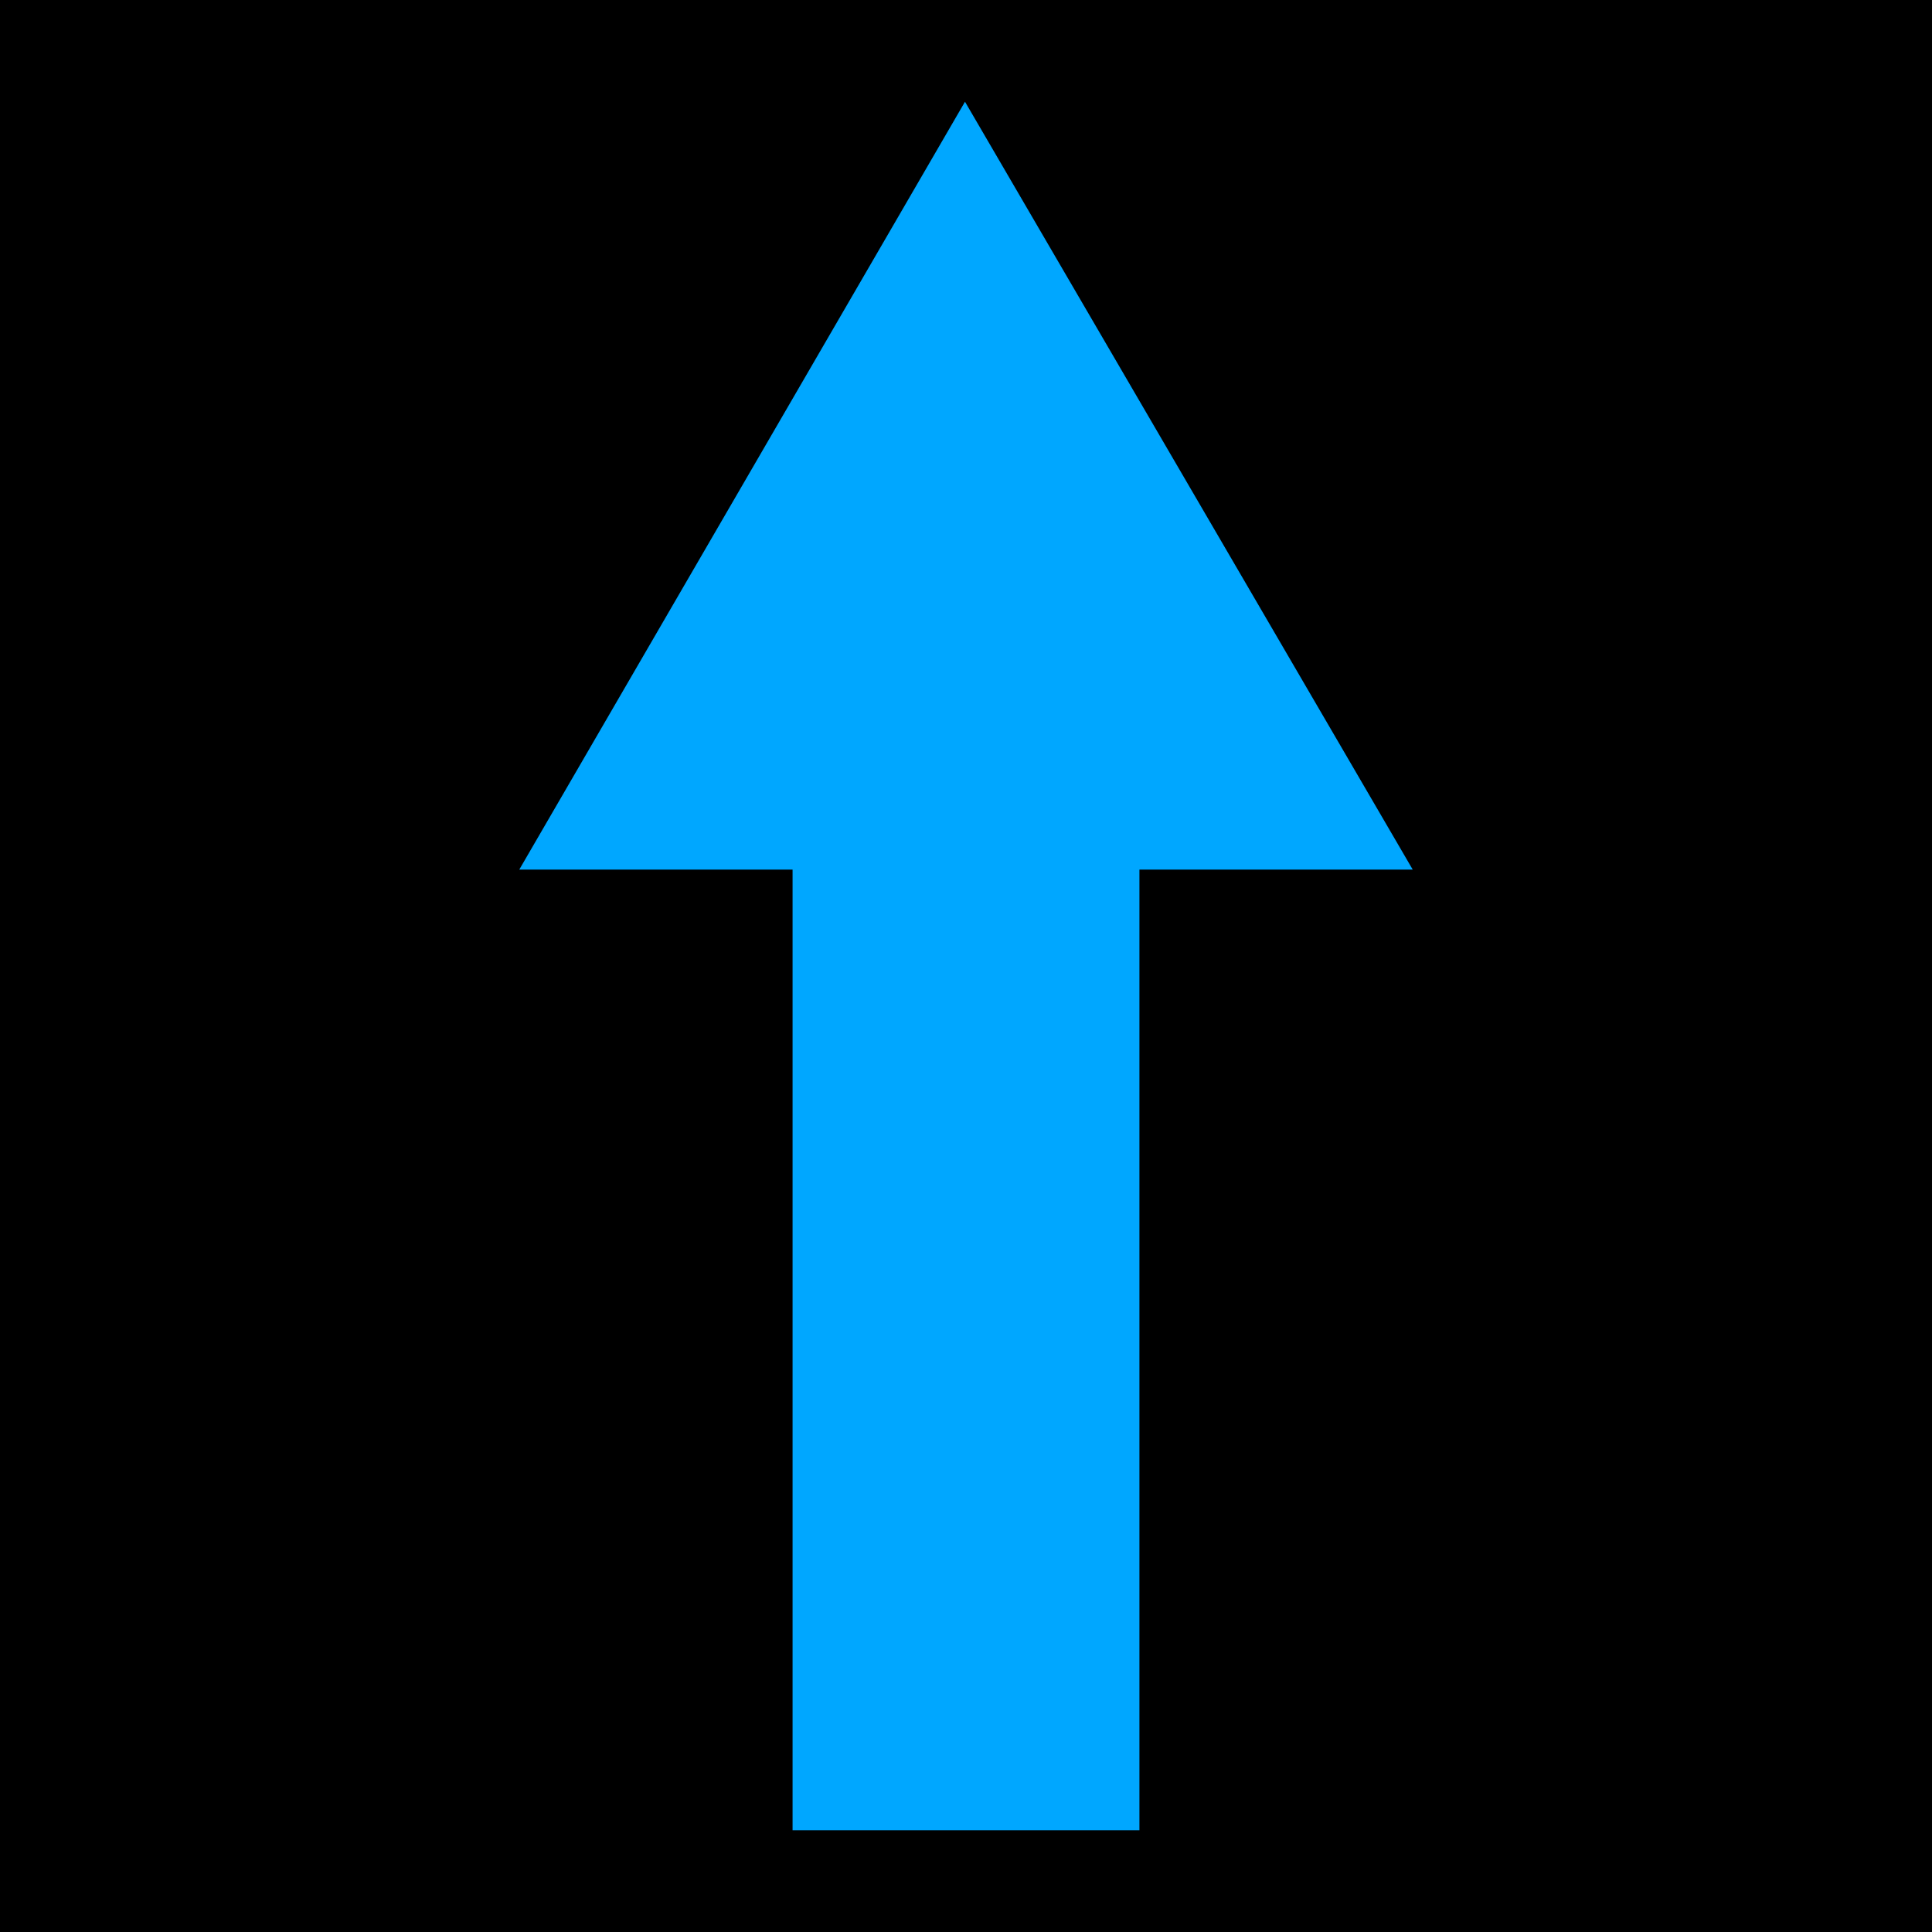
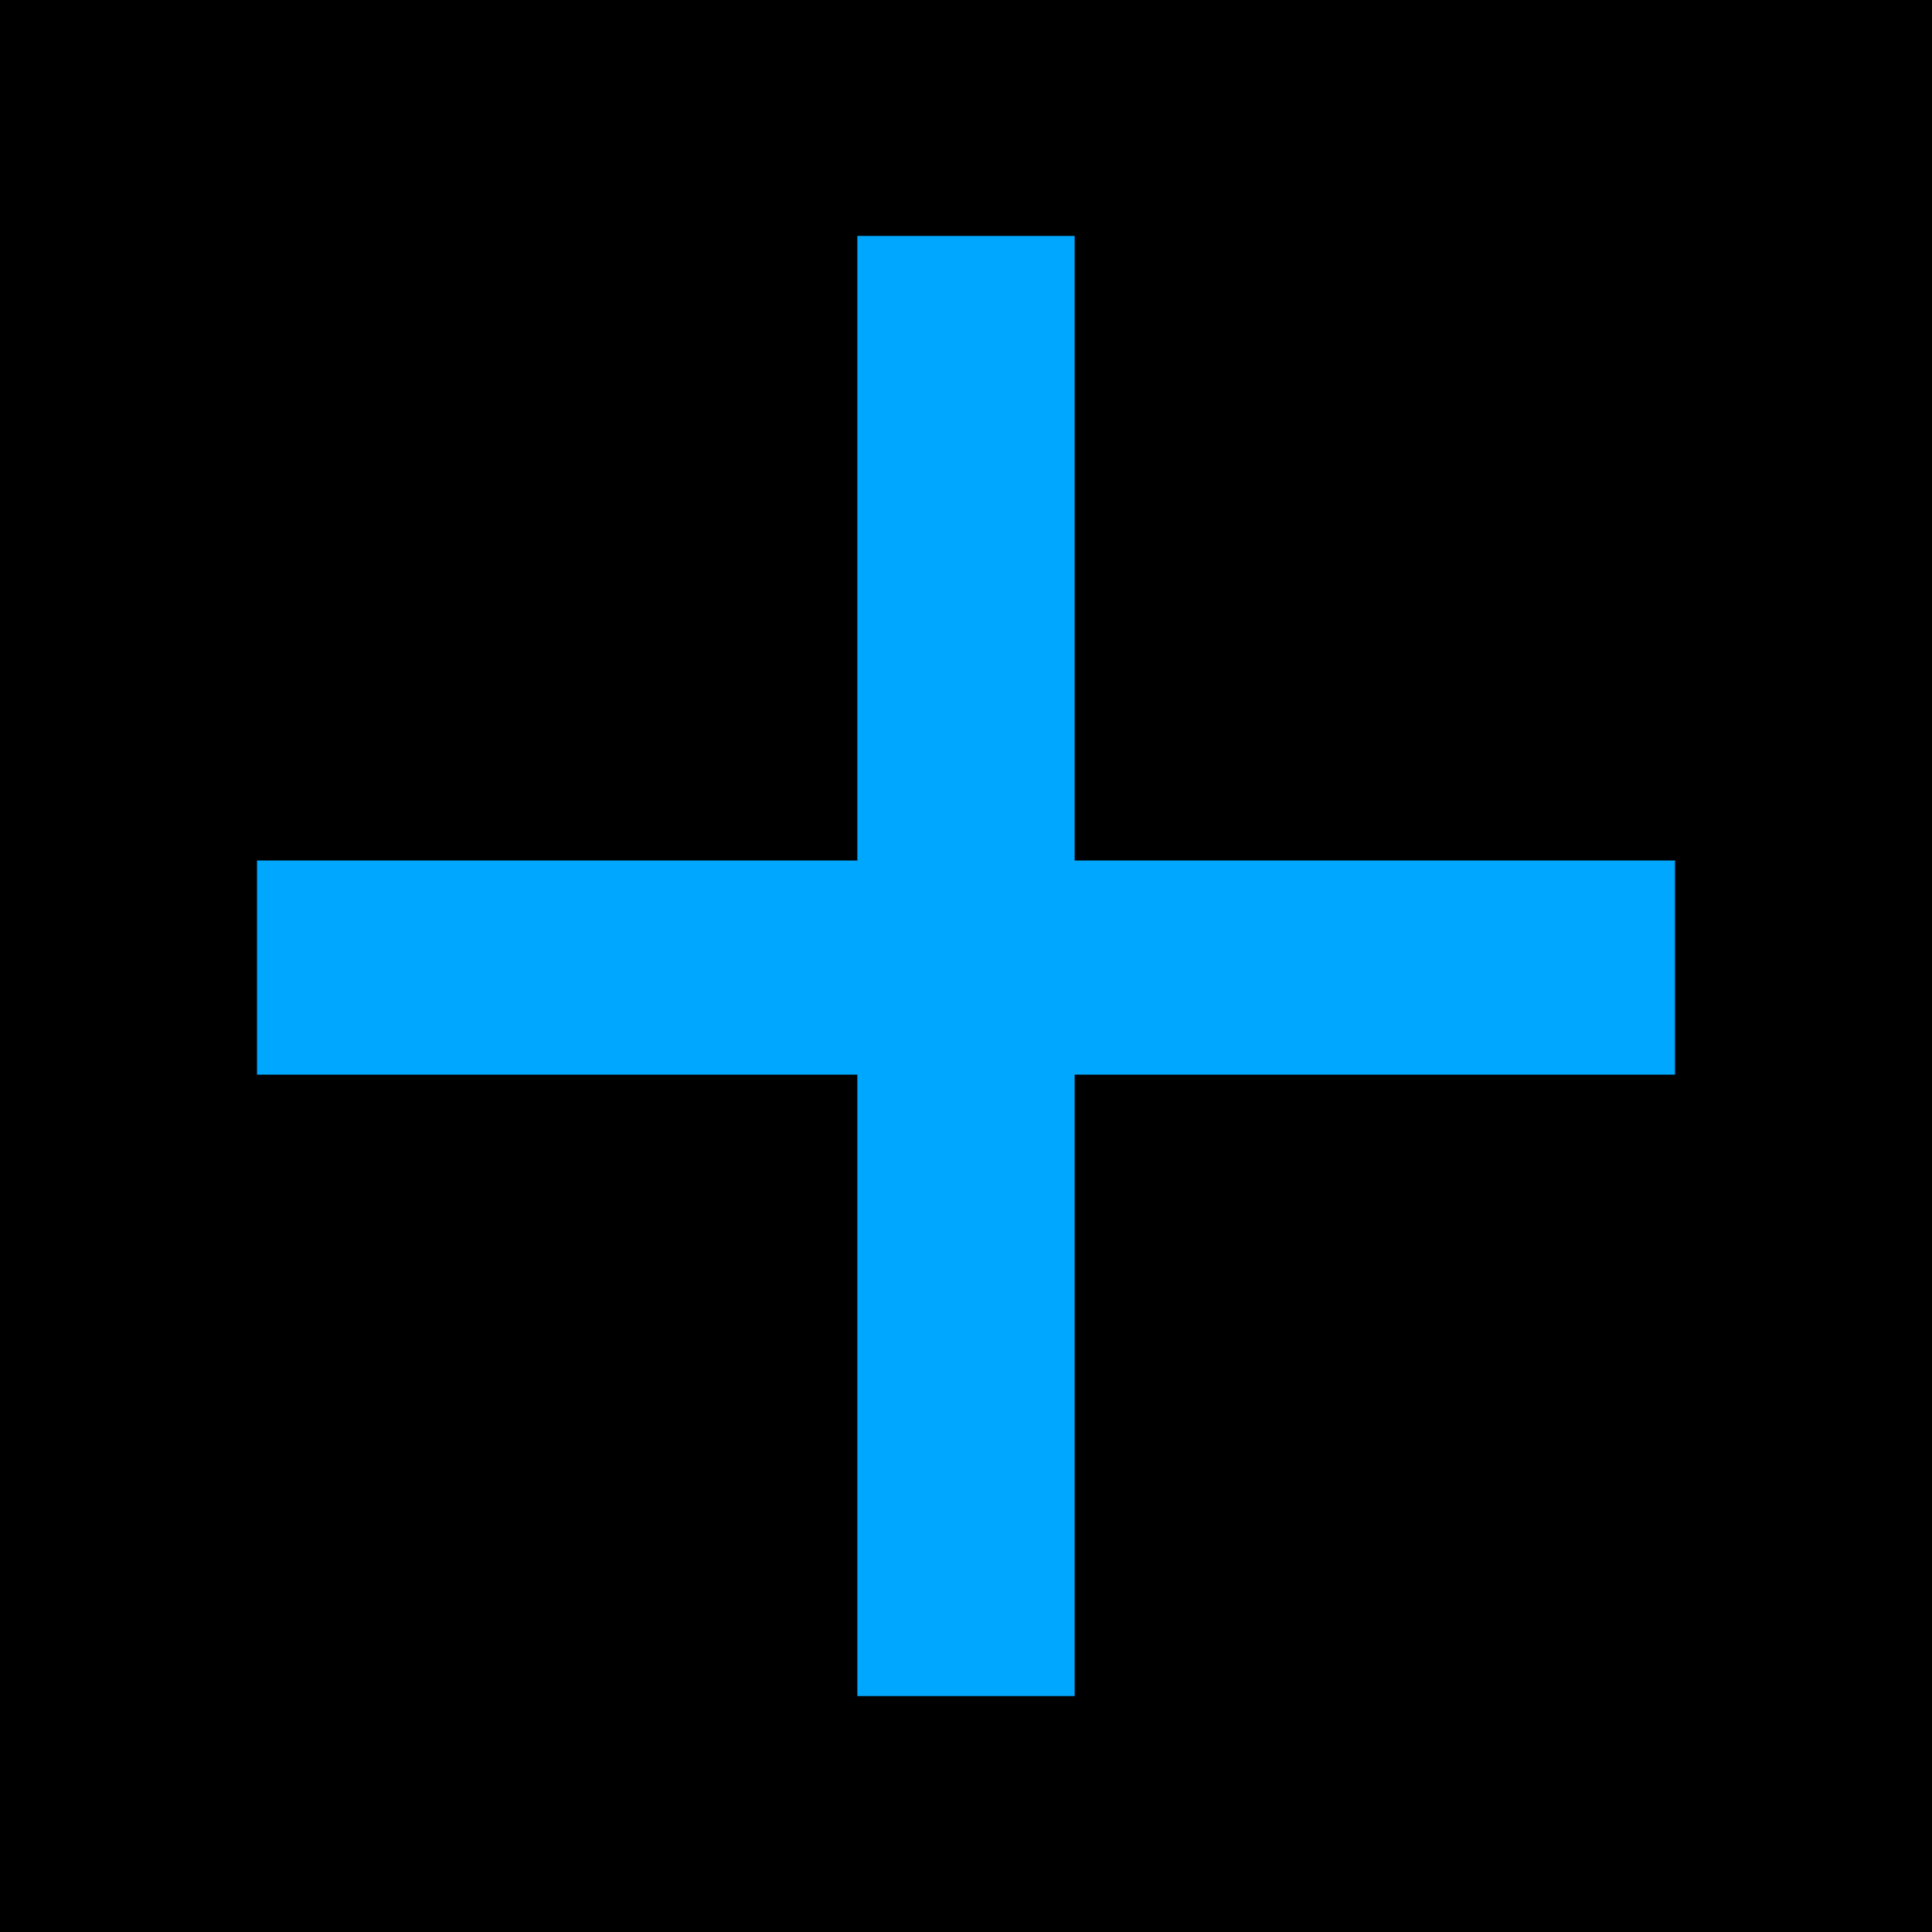
- <svg xmlns="http://www.w3.org/2000/svg" xml:space="preserve" width="7.83mm" height="7.83mm" version="1.1" shape-rendering="geometricPrecision" text-rendering="geometricPrecision" image-rendering="optimizeQuality" fill-rule="evenodd" clip-rule="evenodd" viewBox="0 0 67.23 67.23">
+ <svg xmlns="http://www.w3.org/2000/svg" xml:space="preserve" width="7.83mm" height="7.83mm" version="1.1" shape-rendering="geometricPrecision" text-rendering="geometricPrecision" image-rendering="optimizeQuality" fill-rule="evenodd" clip-rule="evenodd" viewBox="0 0 55.03 55.03">
  <g id="Faceplate">
-     <rect fill="black" x="-0" y="-0" width="67.23" height="67.23" />
+     <rect fill="black" x="-0" y="-0" width="55.03" height="55.03" />
  </g>
  <g id="Lights">
-     <polygon fill="#00A7FF" fill-rule="nonzero" points="27.58,63.69 27.58,30.26 18.07,30.26 33.58,3.54 49.16,30.26 39.65,30.26 39.65,63.69 " />
+     <polygon id="Increase" fill="#00A7FF" fill-rule="nonzero" points="30.61,24.51 47.71,24.51 47.71,30.61 30.61,30.61 30.61,48.31 24.42,48.31 24.42,30.61 7.32,30.61 7.32,24.51 24.42,24.51 24.42,6.72 30.61,6.72 " />
  </g>
</svg>
